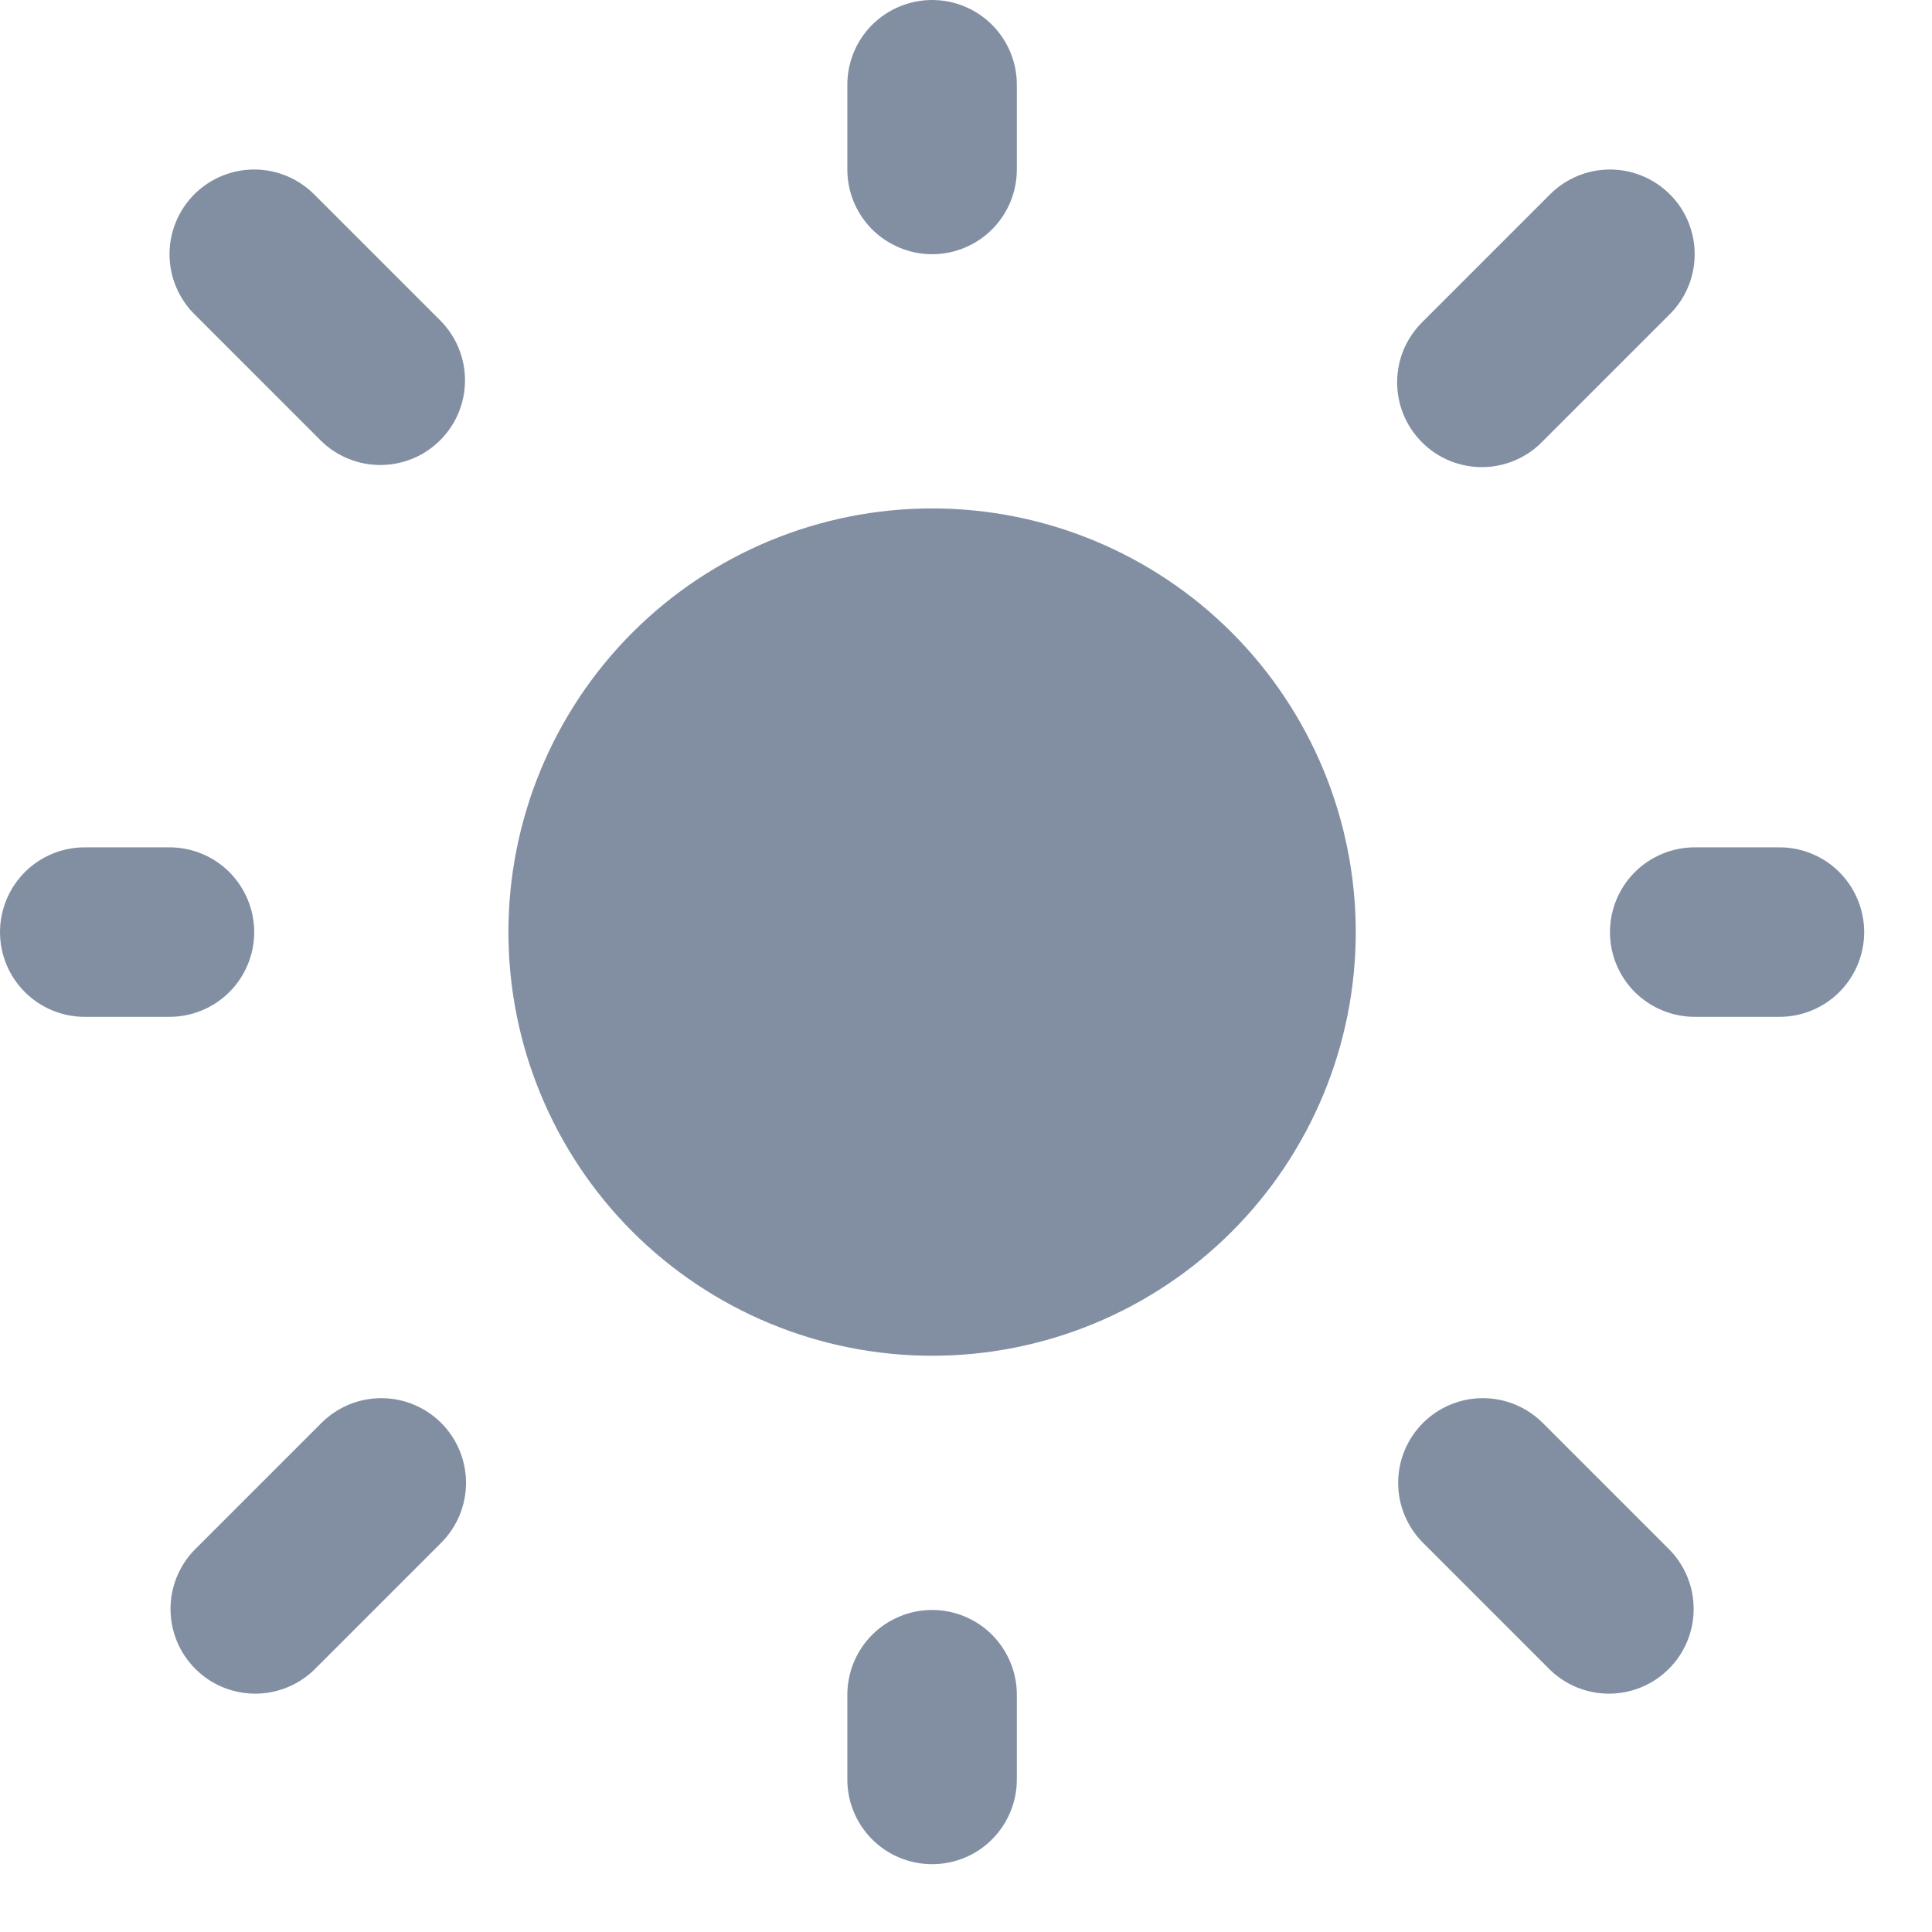
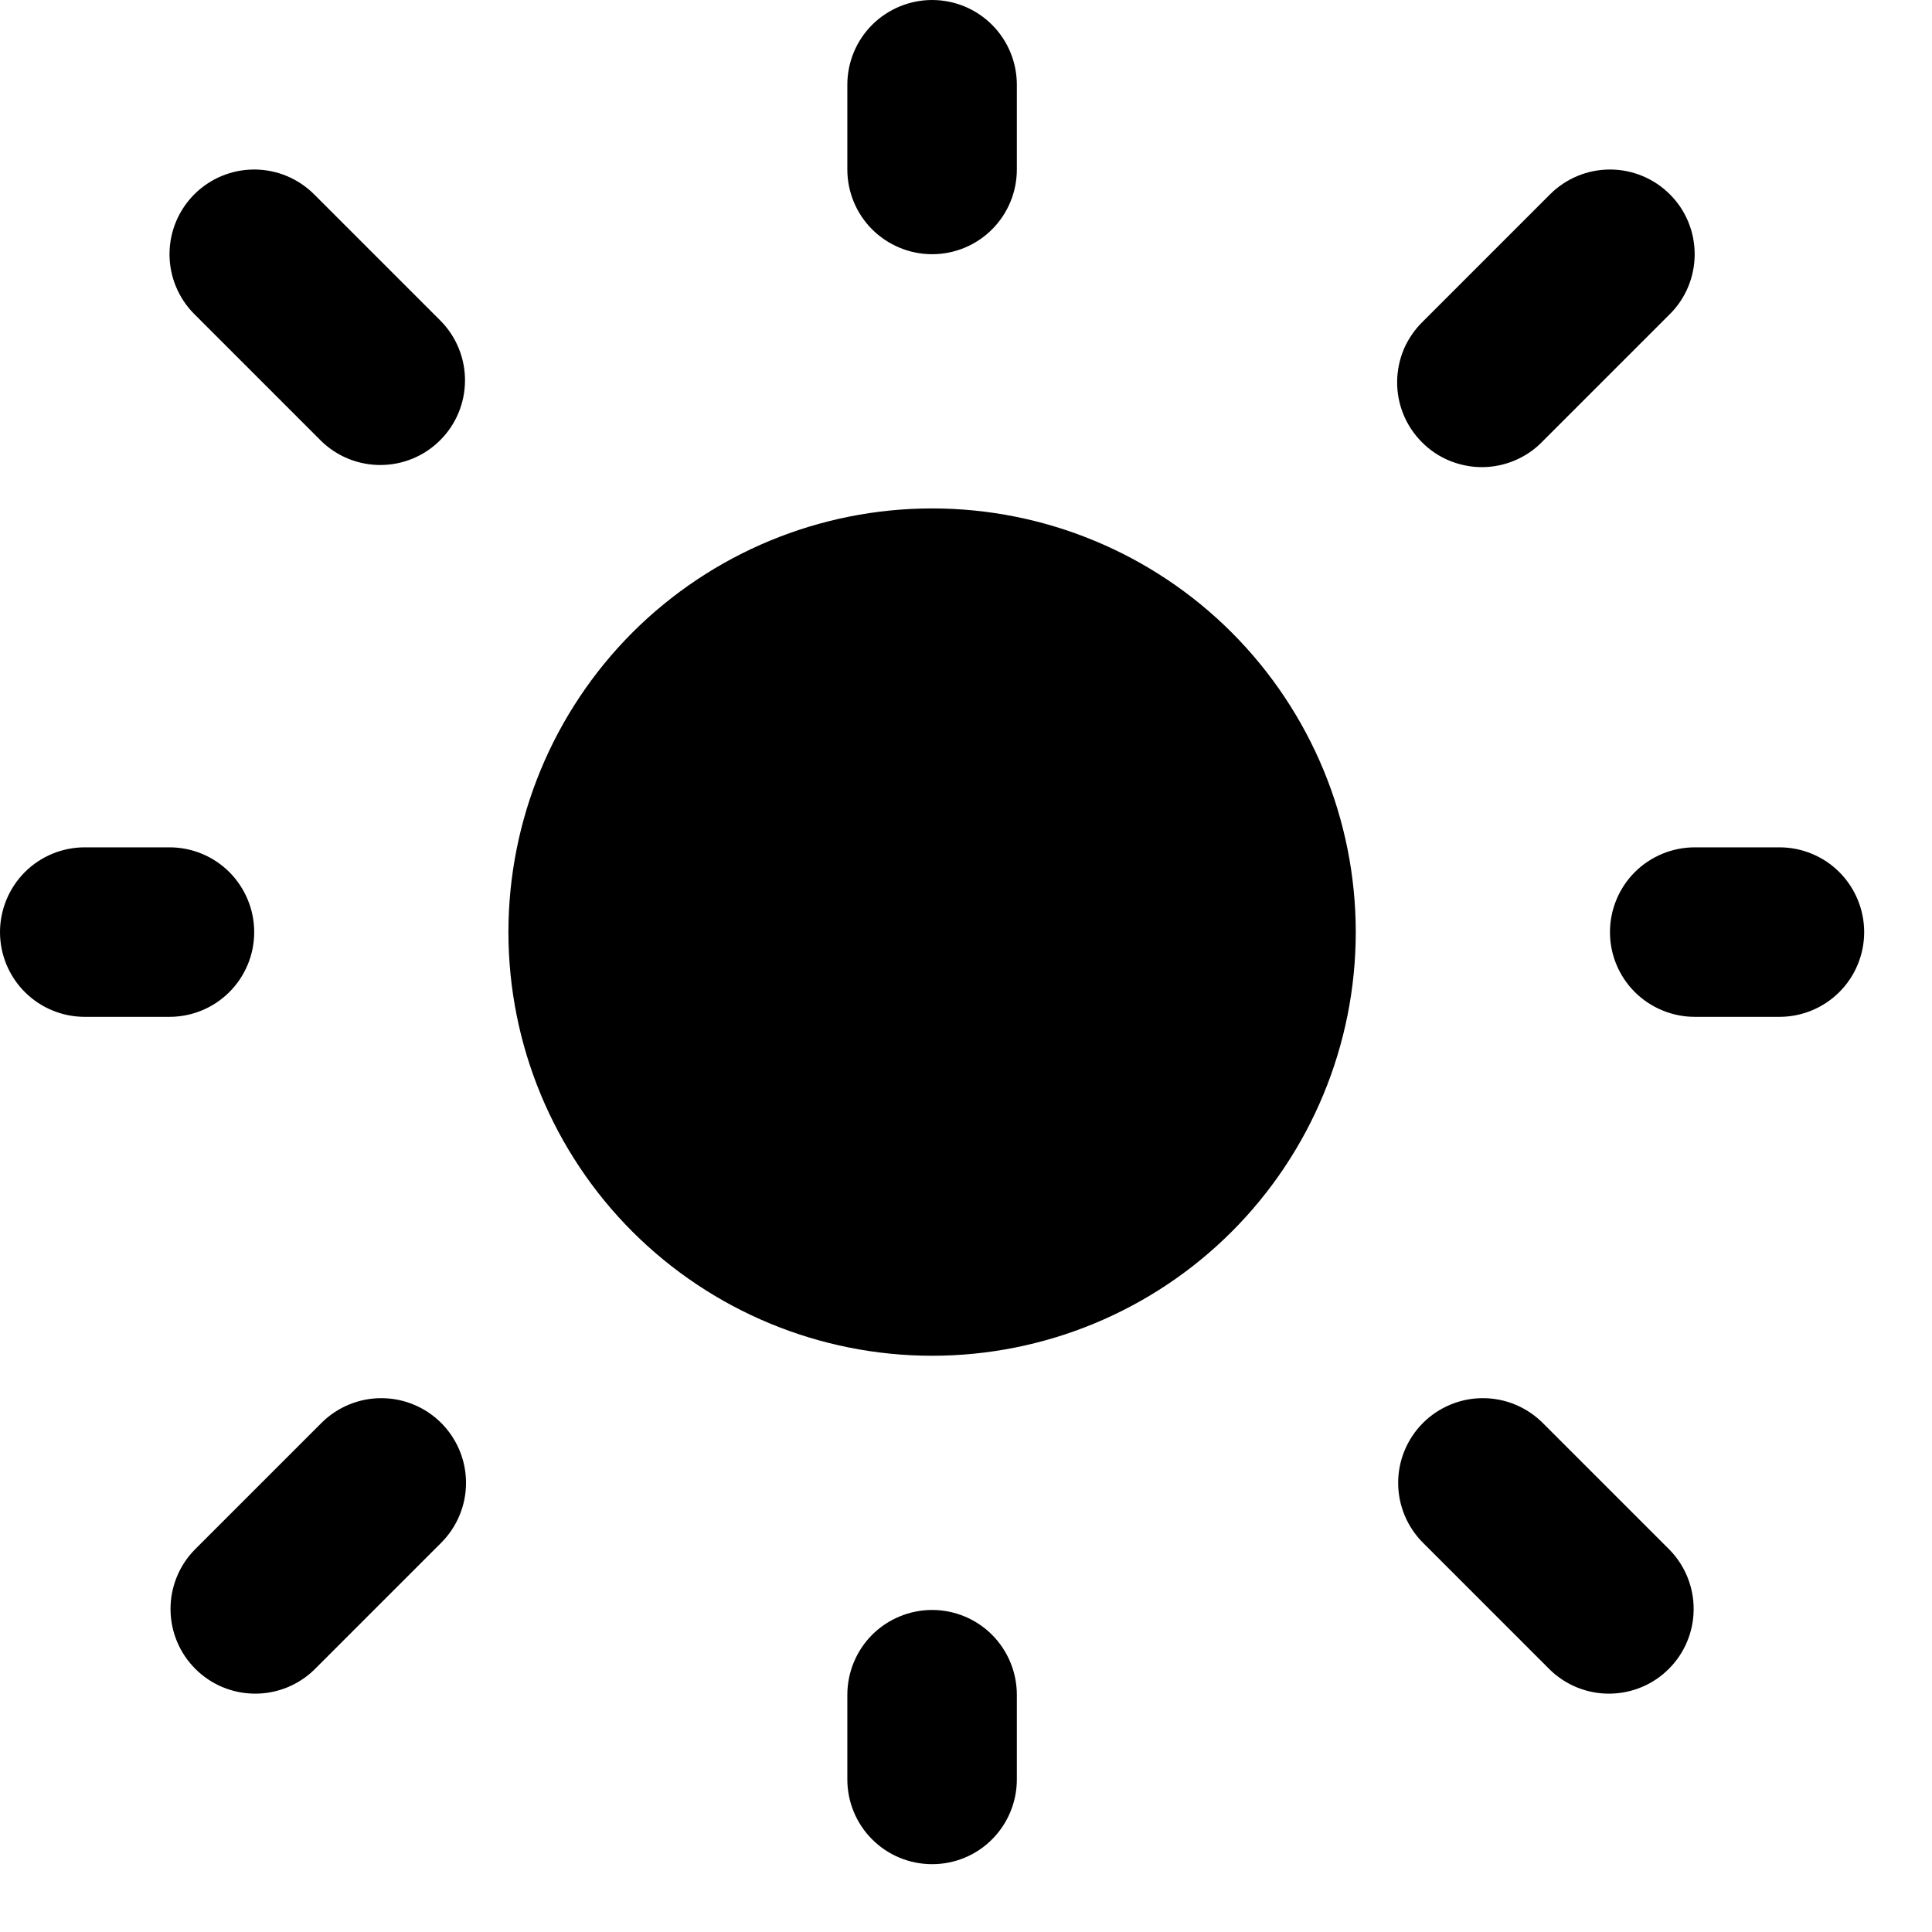
<svg xmlns="http://www.w3.org/2000/svg" width="19" height="19" viewBox="0 0 19 19" fill="none">
-   <path fill-rule="evenodd" clip-rule="evenodd" d="M9.756 0.244C9.6 0.088 9.388 0 9.167 0C8.946 0 8.734 0.088 8.577 0.244C8.421 0.4 8.333 0.612 8.333 0.833V1.667C8.333 1.888 8.421 2.1 8.577 2.256C8.734 2.412 8.946 2.5 9.167 2.5C9.388 2.5 9.6 2.412 9.756 2.256C9.912 2.1 10 1.888 10 1.667V0.833C10 0.612 9.912 0.4 9.756 0.244ZM2.5 1.667C2.279 1.667 2.067 1.755 1.911 1.911C1.755 2.067 1.667 2.279 1.667 2.5C1.667 2.721 1.755 2.933 1.911 3.089L3.161 4.339C3.318 4.491 3.529 4.575 3.747 4.573C3.966 4.571 4.175 4.484 4.329 4.329C4.484 4.175 4.571 3.966 4.573 3.747C4.575 3.529 4.491 3.318 4.339 3.161L3.089 1.911C2.933 1.755 2.721 1.667 2.5 1.667ZM16.666 2.5C16.666 2.279 16.579 2.067 16.422 1.911C16.266 1.755 16.054 1.667 15.833 1.667C15.612 1.667 15.4 1.755 15.244 1.911L13.994 3.161C13.915 3.238 13.851 3.33 13.807 3.431C13.764 3.533 13.741 3.642 13.74 3.753C13.739 3.864 13.76 3.973 13.802 4.076C13.844 4.178 13.906 4.271 13.984 4.349C14.062 4.428 14.155 4.49 14.258 4.532C14.36 4.573 14.47 4.595 14.58 4.594C14.691 4.593 14.8 4.57 14.902 4.526C15.004 4.482 15.096 4.419 15.172 4.339L16.422 3.089C16.579 2.933 16.666 2.721 16.666 2.5ZM0.244 8.577C0.088 8.734 0 8.946 0 9.167C0 9.388 0.088 9.6 0.244 9.756C0.4 9.912 0.612 10 0.833 10H1.667C1.888 10 2.1 9.912 2.256 9.756C2.412 9.6 2.5 9.388 2.5 9.167C2.5 8.946 2.412 8.734 2.256 8.577C2.1 8.421 1.888 8.333 1.667 8.333H0.833C0.612 8.333 0.4 8.421 0.244 8.577ZM16.077 8.577C15.921 8.734 15.833 8.946 15.833 9.167C15.833 9.388 15.921 9.6 16.077 9.756C16.234 9.912 16.446 10 16.667 10H17.5C17.721 10 17.933 9.912 18.089 9.756C18.245 9.6 18.333 9.388 18.333 9.167C18.333 8.946 18.245 8.734 18.089 8.577C17.933 8.421 17.721 8.333 17.5 8.333H16.667C16.446 8.333 16.234 8.421 16.077 8.577ZM4.583 14.583C4.583 14.362 4.495 14.15 4.339 13.994C4.183 13.838 3.971 13.75 3.75 13.75C3.529 13.75 3.317 13.838 3.161 13.994L1.911 15.244C1.759 15.401 1.675 15.612 1.677 15.83C1.679 16.049 1.766 16.258 1.921 16.412C2.075 16.567 2.284 16.654 2.503 16.656C2.721 16.658 2.932 16.574 3.089 16.422L4.339 15.172C4.495 15.016 4.583 14.804 4.583 14.583ZM14.583 13.75C14.362 13.75 14.15 13.838 13.994 13.994C13.838 14.15 13.75 14.362 13.75 14.583C13.75 14.804 13.838 15.016 13.994 15.172L15.244 16.422C15.401 16.574 15.612 16.658 15.83 16.656C16.049 16.654 16.258 16.567 16.412 16.412C16.567 16.258 16.654 16.049 16.656 15.83C16.658 15.612 16.574 15.401 16.422 15.244L15.172 13.994C15.016 13.838 14.804 13.75 14.583 13.75ZM9.756 16.077C9.6 15.921 9.388 15.833 9.167 15.833C8.946 15.833 8.734 15.921 8.577 16.077C8.421 16.234 8.333 16.446 8.333 16.667V17.5C8.333 17.721 8.421 17.933 8.577 18.089C8.734 18.246 8.946 18.333 9.167 18.333C9.388 18.333 9.6 18.246 9.756 18.089C9.912 17.933 10 17.721 10 17.5V16.667C10 16.446 9.912 16.234 9.756 16.077ZM6.22 6.22C7.002 5.439 8.062 5 9.167 5C10.272 5 11.332 5.439 12.113 6.22C12.894 7.002 13.333 8.062 13.333 9.167C13.333 10.272 12.894 11.332 12.113 12.113C11.332 12.894 10.272 13.333 9.167 13.333C8.062 13.333 7.002 12.894 6.22 12.113C5.439 11.332 5 10.272 5 9.167C5 8.062 5.439 7.002 6.22 6.22Z" fill="#828FA3" />
+   <path fill-rule="evenodd" clip-rule="evenodd" d="M9.756 0.244C9.6 0.088 9.388 0 9.167 0C8.946 0 8.734 0.088 8.577 0.244C8.421 0.4 8.333 0.612 8.333 0.833V1.667C8.333 1.888 8.421 2.1 8.577 2.256C8.734 2.412 8.946 2.5 9.167 2.5C9.388 2.5 9.6 2.412 9.756 2.256C9.912 2.1 10 1.888 10 1.667V0.833C10 0.612 9.912 0.4 9.756 0.244ZM2.5 1.667C2.279 1.667 2.067 1.755 1.911 1.911C1.755 2.067 1.667 2.279 1.667 2.5C1.667 2.721 1.755 2.933 1.911 3.089L3.161 4.339C3.318 4.491 3.529 4.575 3.747 4.573C3.966 4.571 4.175 4.484 4.329 4.329C4.484 4.175 4.571 3.966 4.573 3.747C4.575 3.529 4.491 3.318 4.339 3.161L3.089 1.911C2.933 1.755 2.721 1.667 2.5 1.667ZM16.666 2.5C16.666 2.279 16.579 2.067 16.422 1.911C16.266 1.755 16.054 1.667 15.833 1.667C15.612 1.667 15.4 1.755 15.244 1.911L13.994 3.161C13.915 3.238 13.851 3.33 13.807 3.431C13.764 3.533 13.741 3.642 13.74 3.753C13.739 3.864 13.76 3.973 13.802 4.076C13.844 4.178 13.906 4.271 13.984 4.349C14.062 4.428 14.155 4.49 14.258 4.532C14.36 4.573 14.47 4.595 14.58 4.594C14.691 4.593 14.8 4.57 14.902 4.526C15.004 4.482 15.096 4.419 15.172 4.339L16.422 3.089C16.579 2.933 16.666 2.721 16.666 2.5ZM0.244 8.577C0.088 8.734 0 8.946 0 9.167C0 9.388 0.088 9.6 0.244 9.756C0.4 9.912 0.612 10 0.833 10H1.667C1.888 10 2.1 9.912 2.256 9.756C2.412 9.6 2.5 9.388 2.5 9.167C2.5 8.946 2.412 8.734 2.256 8.577C2.1 8.421 1.888 8.333 1.667 8.333H0.833C0.612 8.333 0.4 8.421 0.244 8.577ZM16.077 8.577C15.921 8.734 15.833 8.946 15.833 9.167C15.833 9.388 15.921 9.6 16.077 9.756C16.234 9.912 16.446 10 16.667 10H17.5C17.721 10 17.933 9.912 18.089 9.756C18.245 9.6 18.333 9.388 18.333 9.167C18.333 8.946 18.245 8.734 18.089 8.577C17.933 8.421 17.721 8.333 17.5 8.333H16.667C16.446 8.333 16.234 8.421 16.077 8.577ZM4.583 14.583C4.583 14.362 4.495 14.15 4.339 13.994C4.183 13.838 3.971 13.75 3.75 13.75C3.529 13.75 3.317 13.838 3.161 13.994L1.911 15.244C1.759 15.401 1.675 15.612 1.677 15.83C1.679 16.049 1.766 16.258 1.921 16.412C2.075 16.567 2.284 16.654 2.503 16.656C2.721 16.658 2.932 16.574 3.089 16.422L4.339 15.172C4.495 15.016 4.583 14.804 4.583 14.583ZM14.583 13.75C14.362 13.75 14.15 13.838 13.994 13.994C13.838 14.15 13.75 14.362 13.75 14.583C13.75 14.804 13.838 15.016 13.994 15.172L15.244 16.422C15.401 16.574 15.612 16.658 15.83 16.656C16.049 16.654 16.258 16.567 16.412 16.412C16.567 16.258 16.654 16.049 16.656 15.83C16.658 15.612 16.574 15.401 16.422 15.244L15.172 13.994C15.016 13.838 14.804 13.75 14.583 13.75ZM9.756 16.077C9.6 15.921 9.388 15.833 9.167 15.833C8.946 15.833 8.734 15.921 8.577 16.077C8.421 16.234 8.333 16.446 8.333 16.667V17.5C8.333 17.721 8.421 17.933 8.577 18.089C8.734 18.246 8.946 18.333 9.167 18.333C9.388 18.333 9.6 18.246 9.756 18.089C9.912 17.933 10 17.721 10 17.5V16.667C10 16.446 9.912 16.234 9.756 16.077ZM6.22 6.22C7.002 5.439 8.062 5 9.167 5C10.272 5 11.332 5.439 12.113 6.22C12.894 7.002 13.333 8.062 13.333 9.167C13.333 10.272 12.894 11.332 12.113 12.113C11.332 12.894 10.272 13.333 9.167 13.333C8.062 13.333 7.002 12.894 6.22 12.113C5.439 11.332 5 10.272 5 9.167C5 8.062 5.439 7.002 6.22 6.22Z" fill="currentColor" />
</svg>
